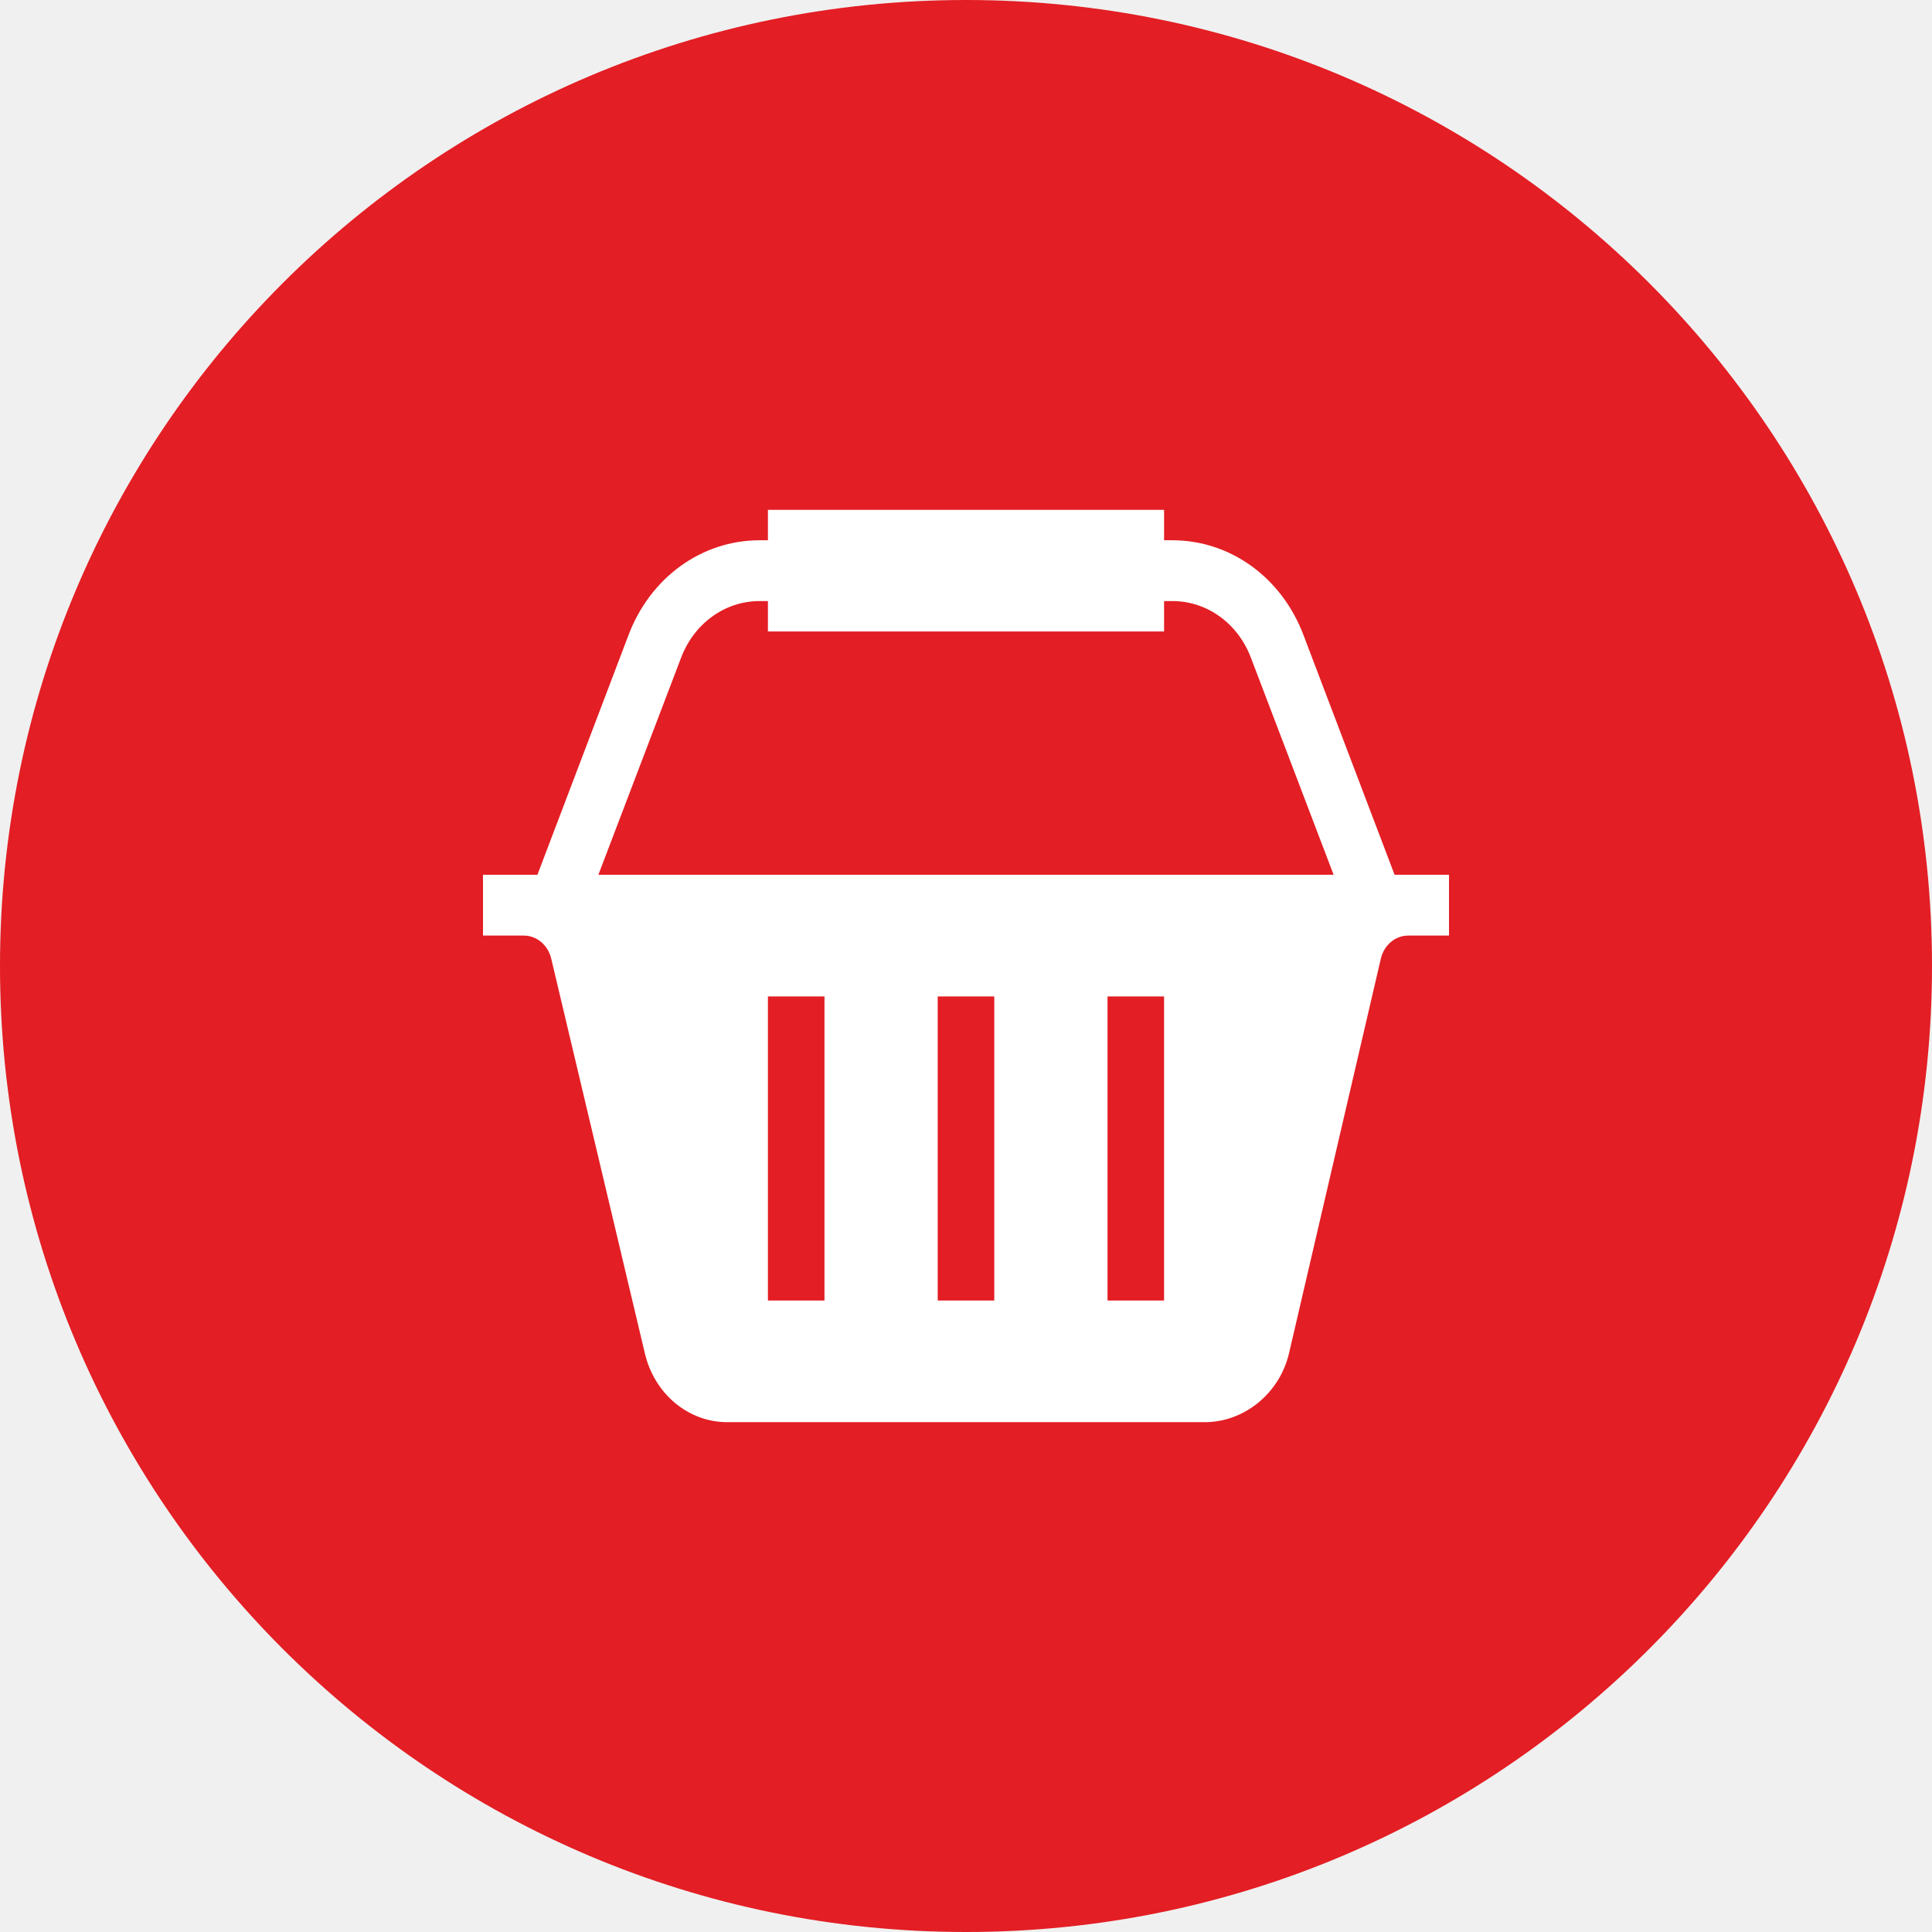
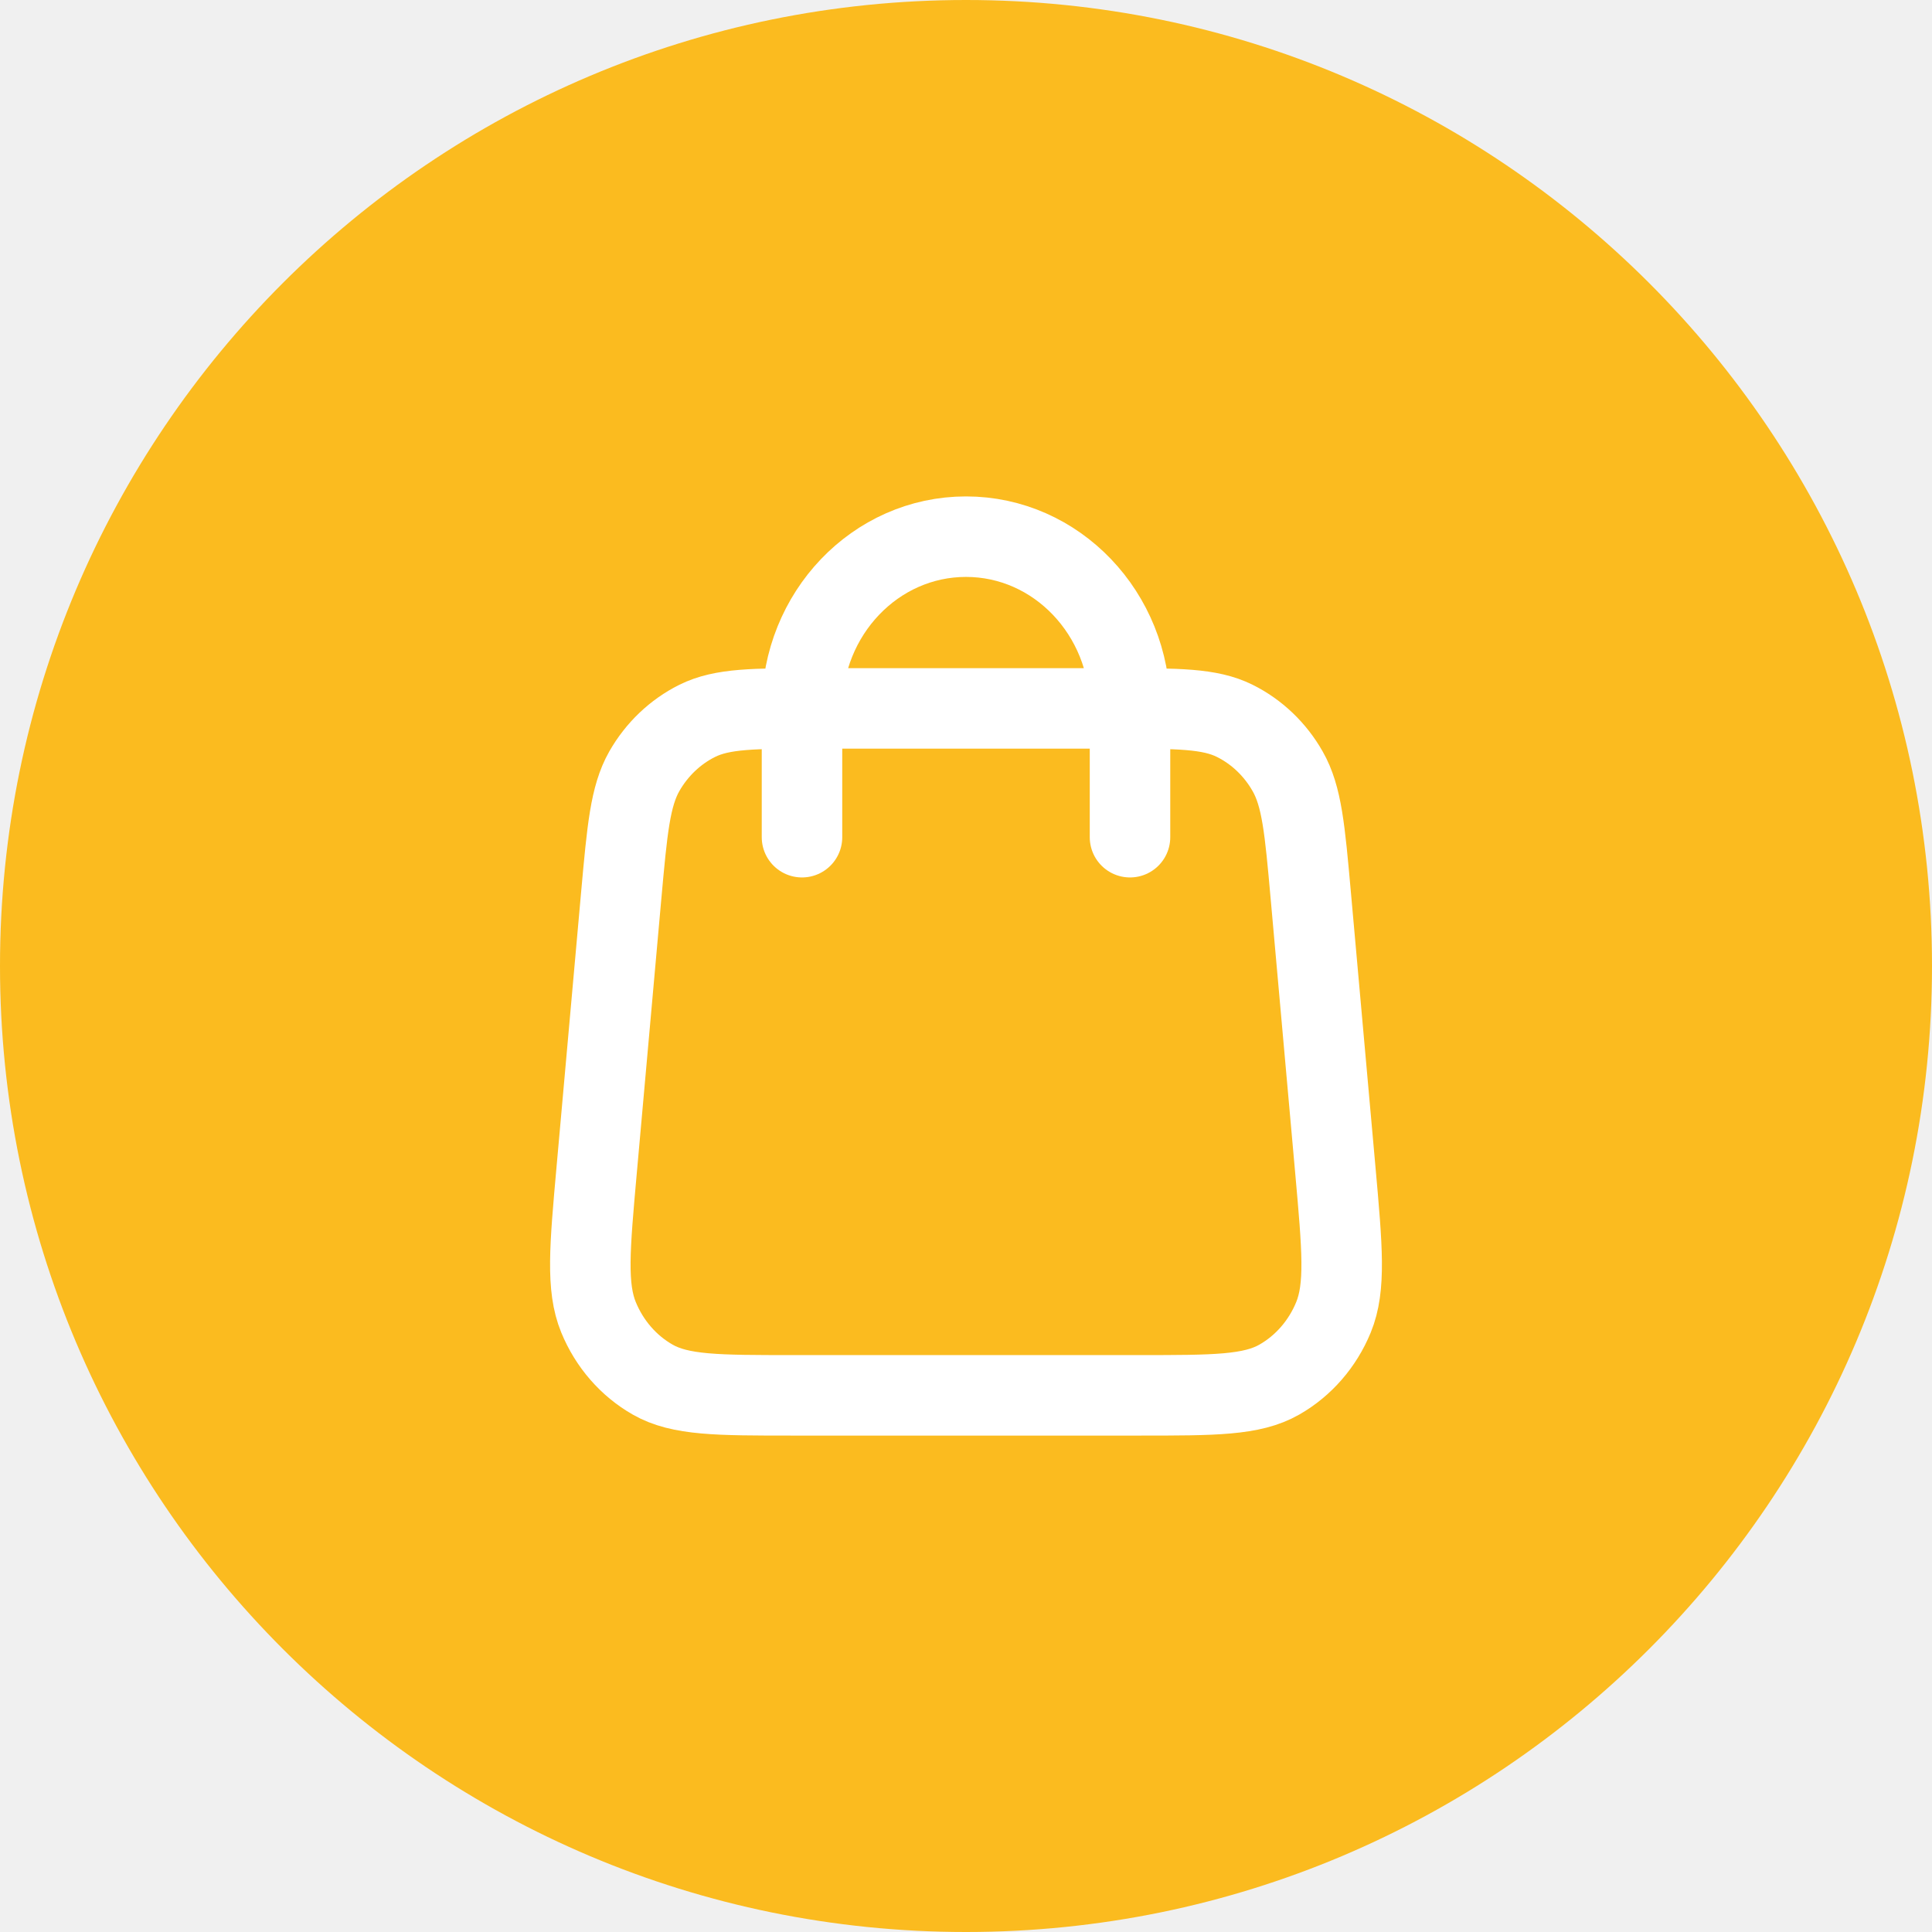
<svg xmlns="http://www.w3.org/2000/svg" width="36" height="36" viewBox="0 0 36 36" fill="none">
-   <rect width="36" height="36" rx="18" fill="#E31E24" />
-   <path d="M24.294 11.848C23.891 10.766 22.93 10.067 21.845 10.067H21.691V9.5H14.309V10.067H14.155C13.07 10.067 12.109 10.766 11.706 11.848L10.014 16.3H9V17.433H9.759C10.001 17.433 10.211 17.61 10.271 17.862L12.015 25.213C12.191 25.97 12.823 26.5 13.55 26.5H22.45C23.177 26.5 23.844 25.97 24.02 25.212L25.73 17.863C25.789 17.61 25.999 17.433 26.241 17.433H27V16.3H25.986L24.294 11.848ZM15.363 24.233H14.309V18.567H15.363V24.233ZM18.527 24.233H17.473V18.567H18.527V24.233ZM21.691 24.233H20.637V18.567H21.691V24.233ZM12.686 12.269C12.927 11.62 13.504 11.2 14.155 11.2H14.309V11.767H21.691V11.2H21.845C22.496 11.2 23.073 11.62 23.314 12.269L24.85 16.3H11.15L12.686 12.269Z" fill="white" />
+   <rect width="36" height="36" rx="18" fill="#FBBB1F" />
+   <path d="M21.056 15.6V13.2C21.056 11.433 19.688 10 18 10C16.312 10 14.944 11.433 14.944 13.2V15.6M11.576 16.682L11.118 21.802C10.988 23.257 10.922 23.985 11.153 24.547C11.356 25.041 11.711 25.45 12.162 25.707C12.675 26 13.373 26 14.769 26H21.231C22.627 26 23.325 26 23.838 25.707C24.289 25.45 24.644 25.041 24.847 24.547C25.078 23.985 25.012 23.257 24.882 21.802L24.424 16.682C24.314 15.452 24.259 14.838 23.994 14.373C23.762 13.964 23.418 13.636 23.008 13.432C22.541 13.2 21.952 13.2 20.773 13.2L15.227 13.2C14.048 13.2 13.459 13.2 12.992 13.432C12.582 13.636 12.238 13.964 12.005 14.373C11.742 14.838 11.687 15.452 11.576 16.682Z" stroke="white" stroke-width="1.5" stroke-linecap="round" stroke-linejoin="round" />
</svg>
